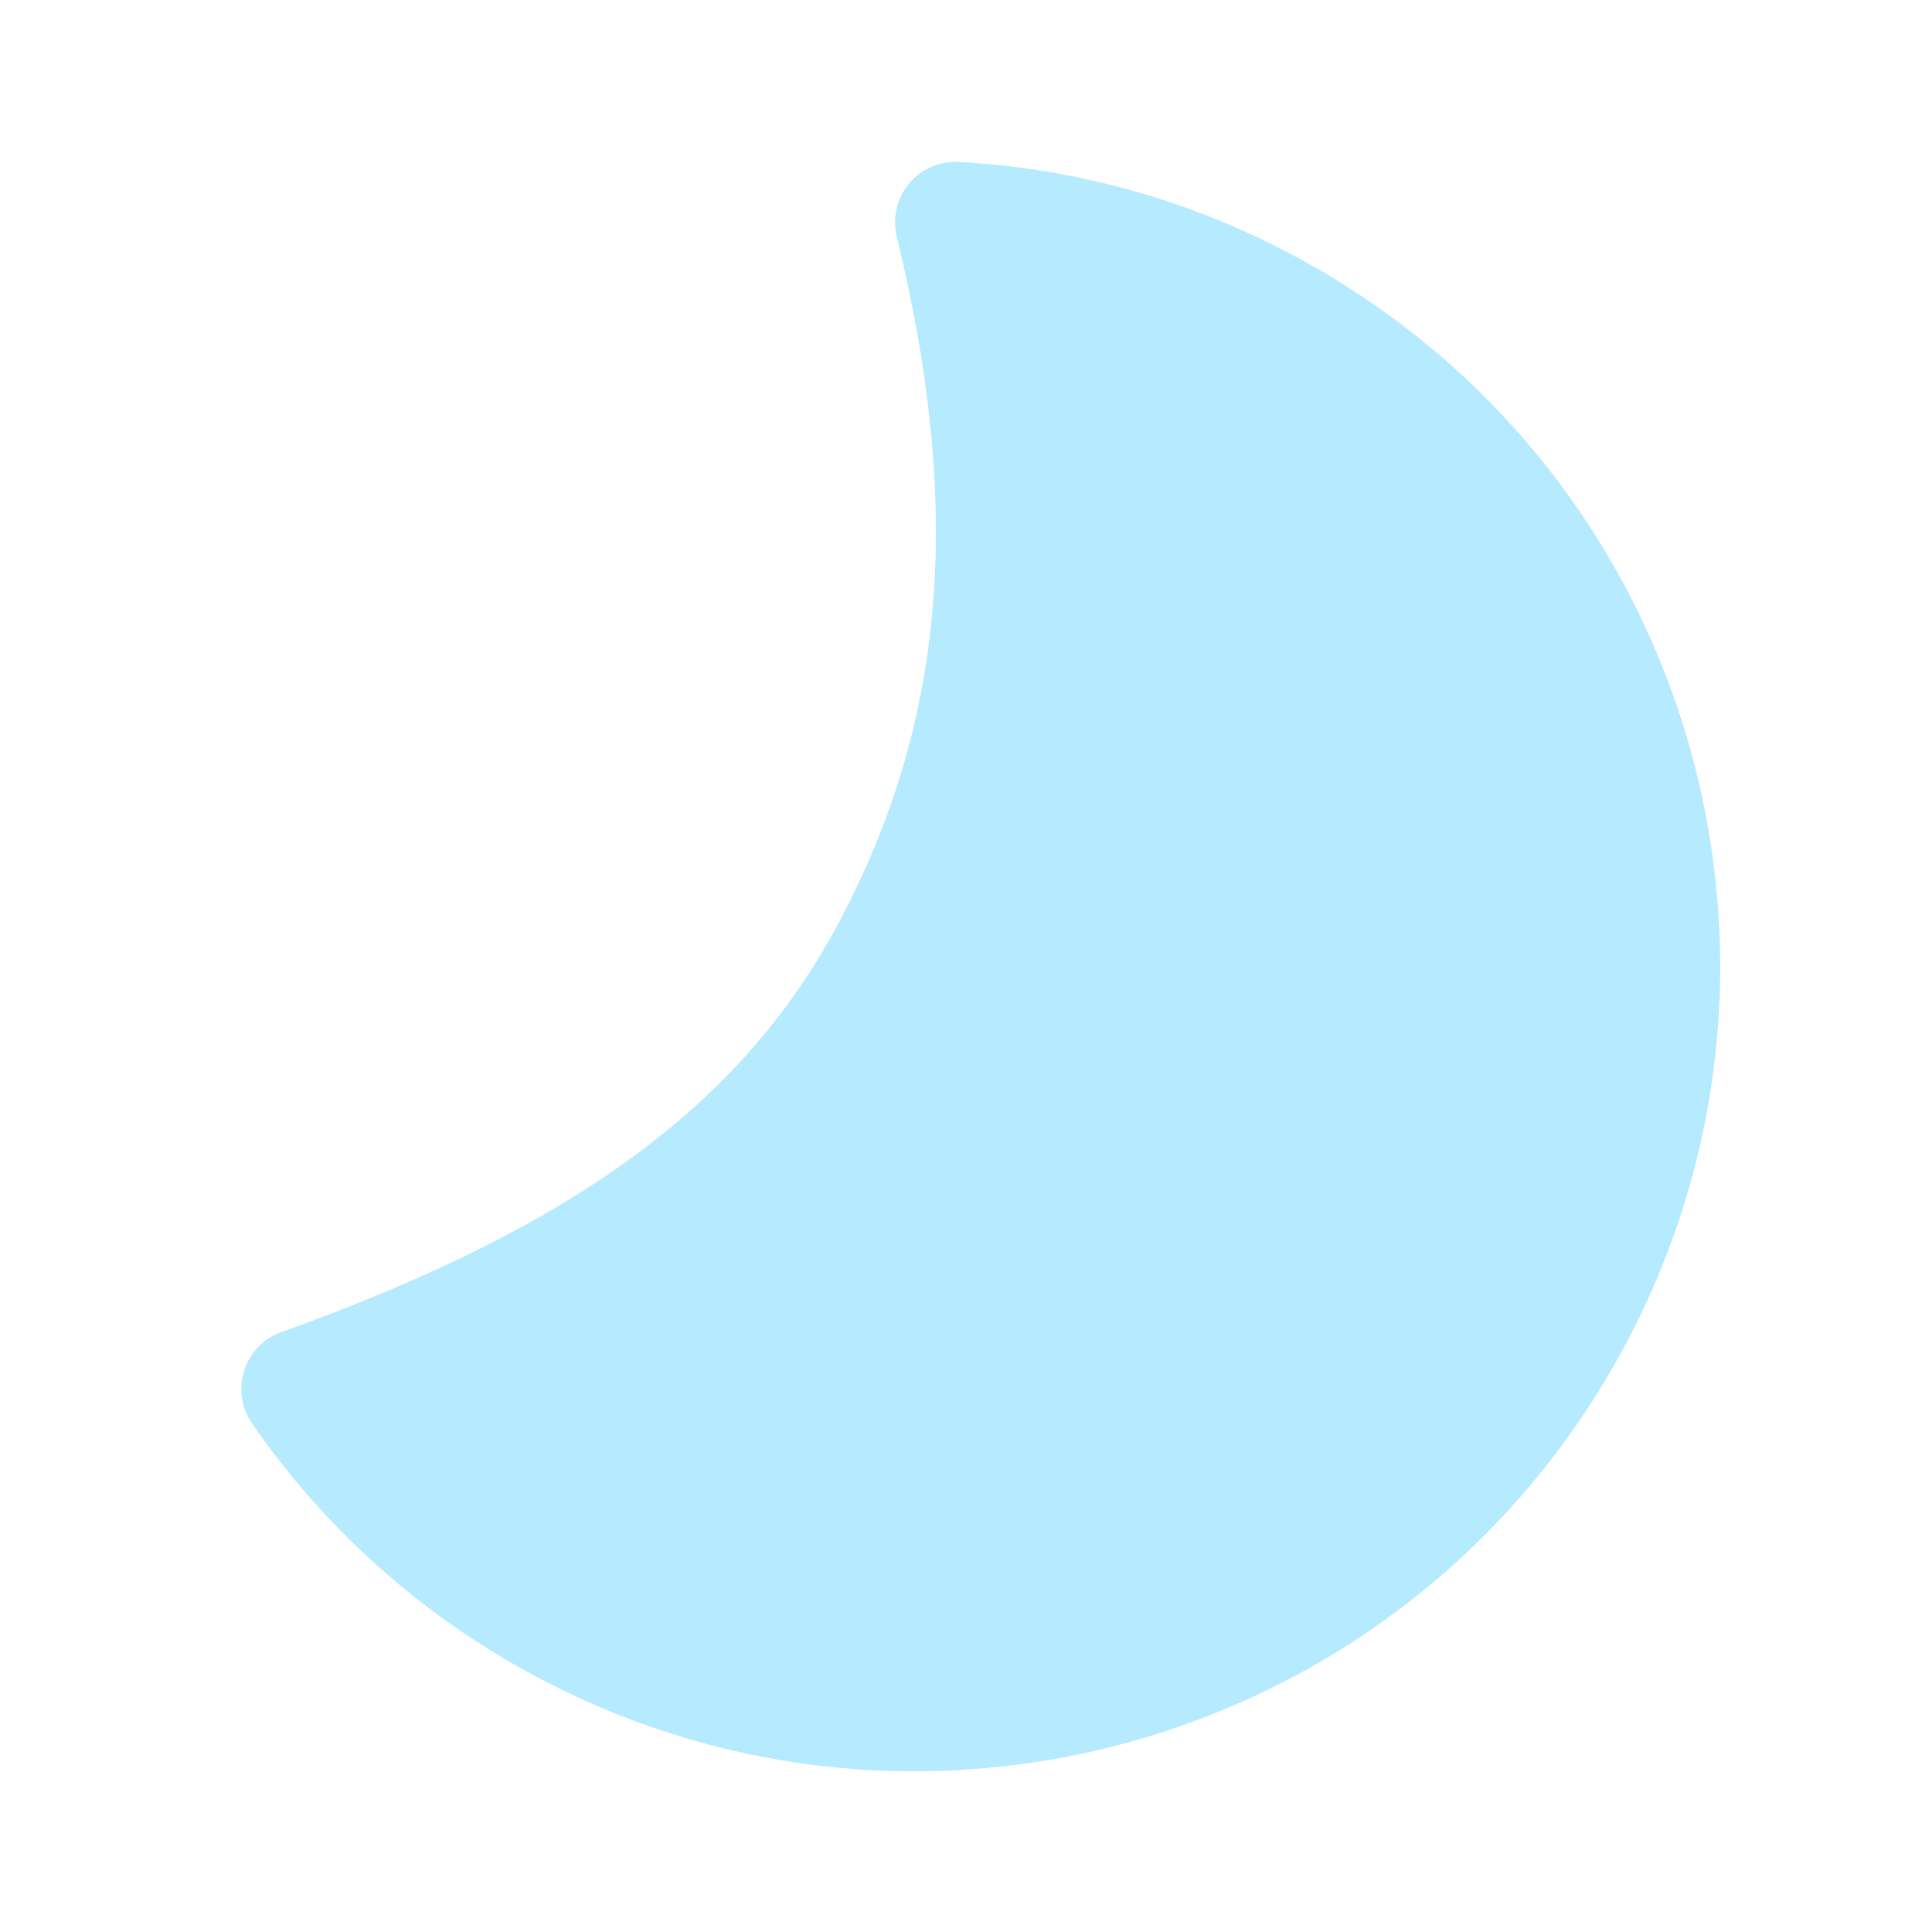
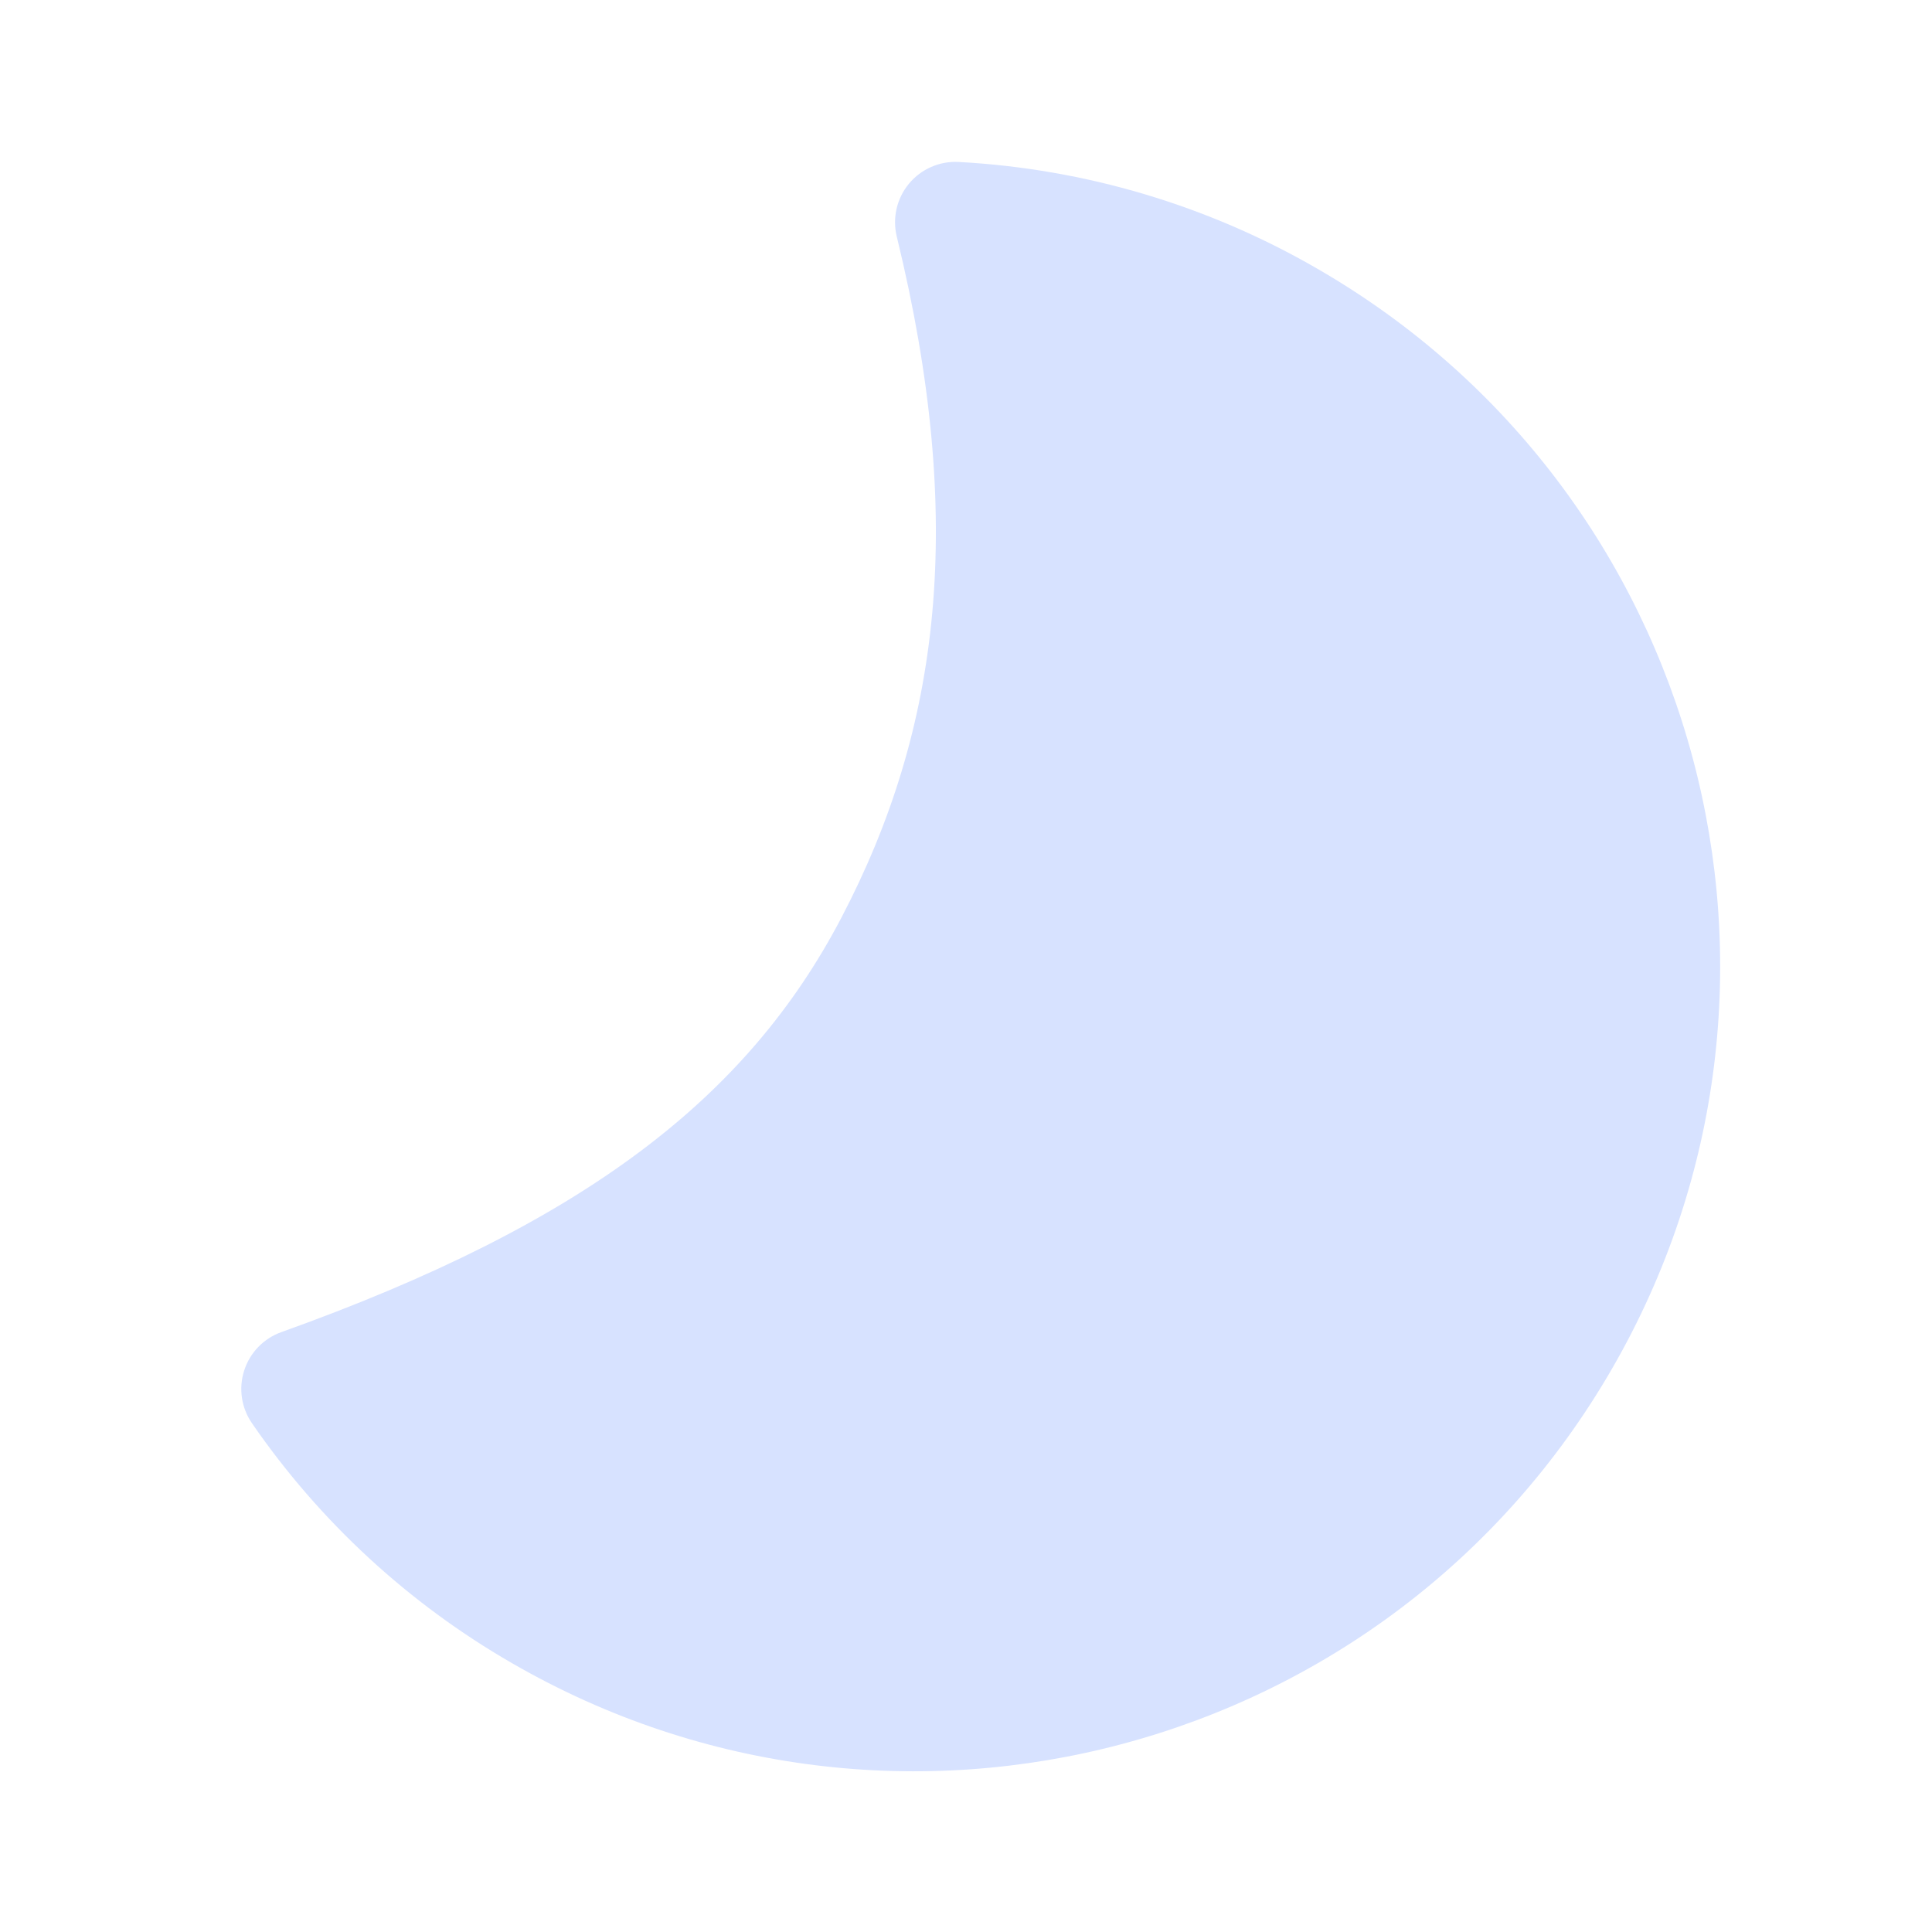
<svg xmlns="http://www.w3.org/2000/svg" width="24" height="24" fill="none" viewBox="0 0 24 24">
-   <path d="M20.026 17.001c-2.762 4.784-8.879 6.423-13.663 3.661A9.965 9.965 0 0 1 3.13 17.68a.75.75 0 0 1 .365-1.132c3.767-1.348 5.785-2.91 6.956-5.146 1.232-2.353 1.551-4.93.689-8.463a.75.75 0 0 1 .769-.927 9.961 9.961 0 0 1 4.457 1.327c4.784 2.762 6.423 8.879 3.66 13.662Z" fill="#b5eaff" />
+   <path d="M20.026 17.001c-2.762 4.784-8.879 6.423-13.663 3.661A9.965 9.965 0 0 1 3.13 17.68a.75.75 0 0 1 .365-1.132c3.767-1.348 5.785-2.91 6.956-5.146 1.232-2.353 1.551-4.93.689-8.463a.75.75 0 0 1 .769-.927 9.961 9.961 0 0 1 4.457 1.327c4.784 2.762 6.423 8.879 3.66 13.662Z" fill="#d7e2ff" />
</svg>
